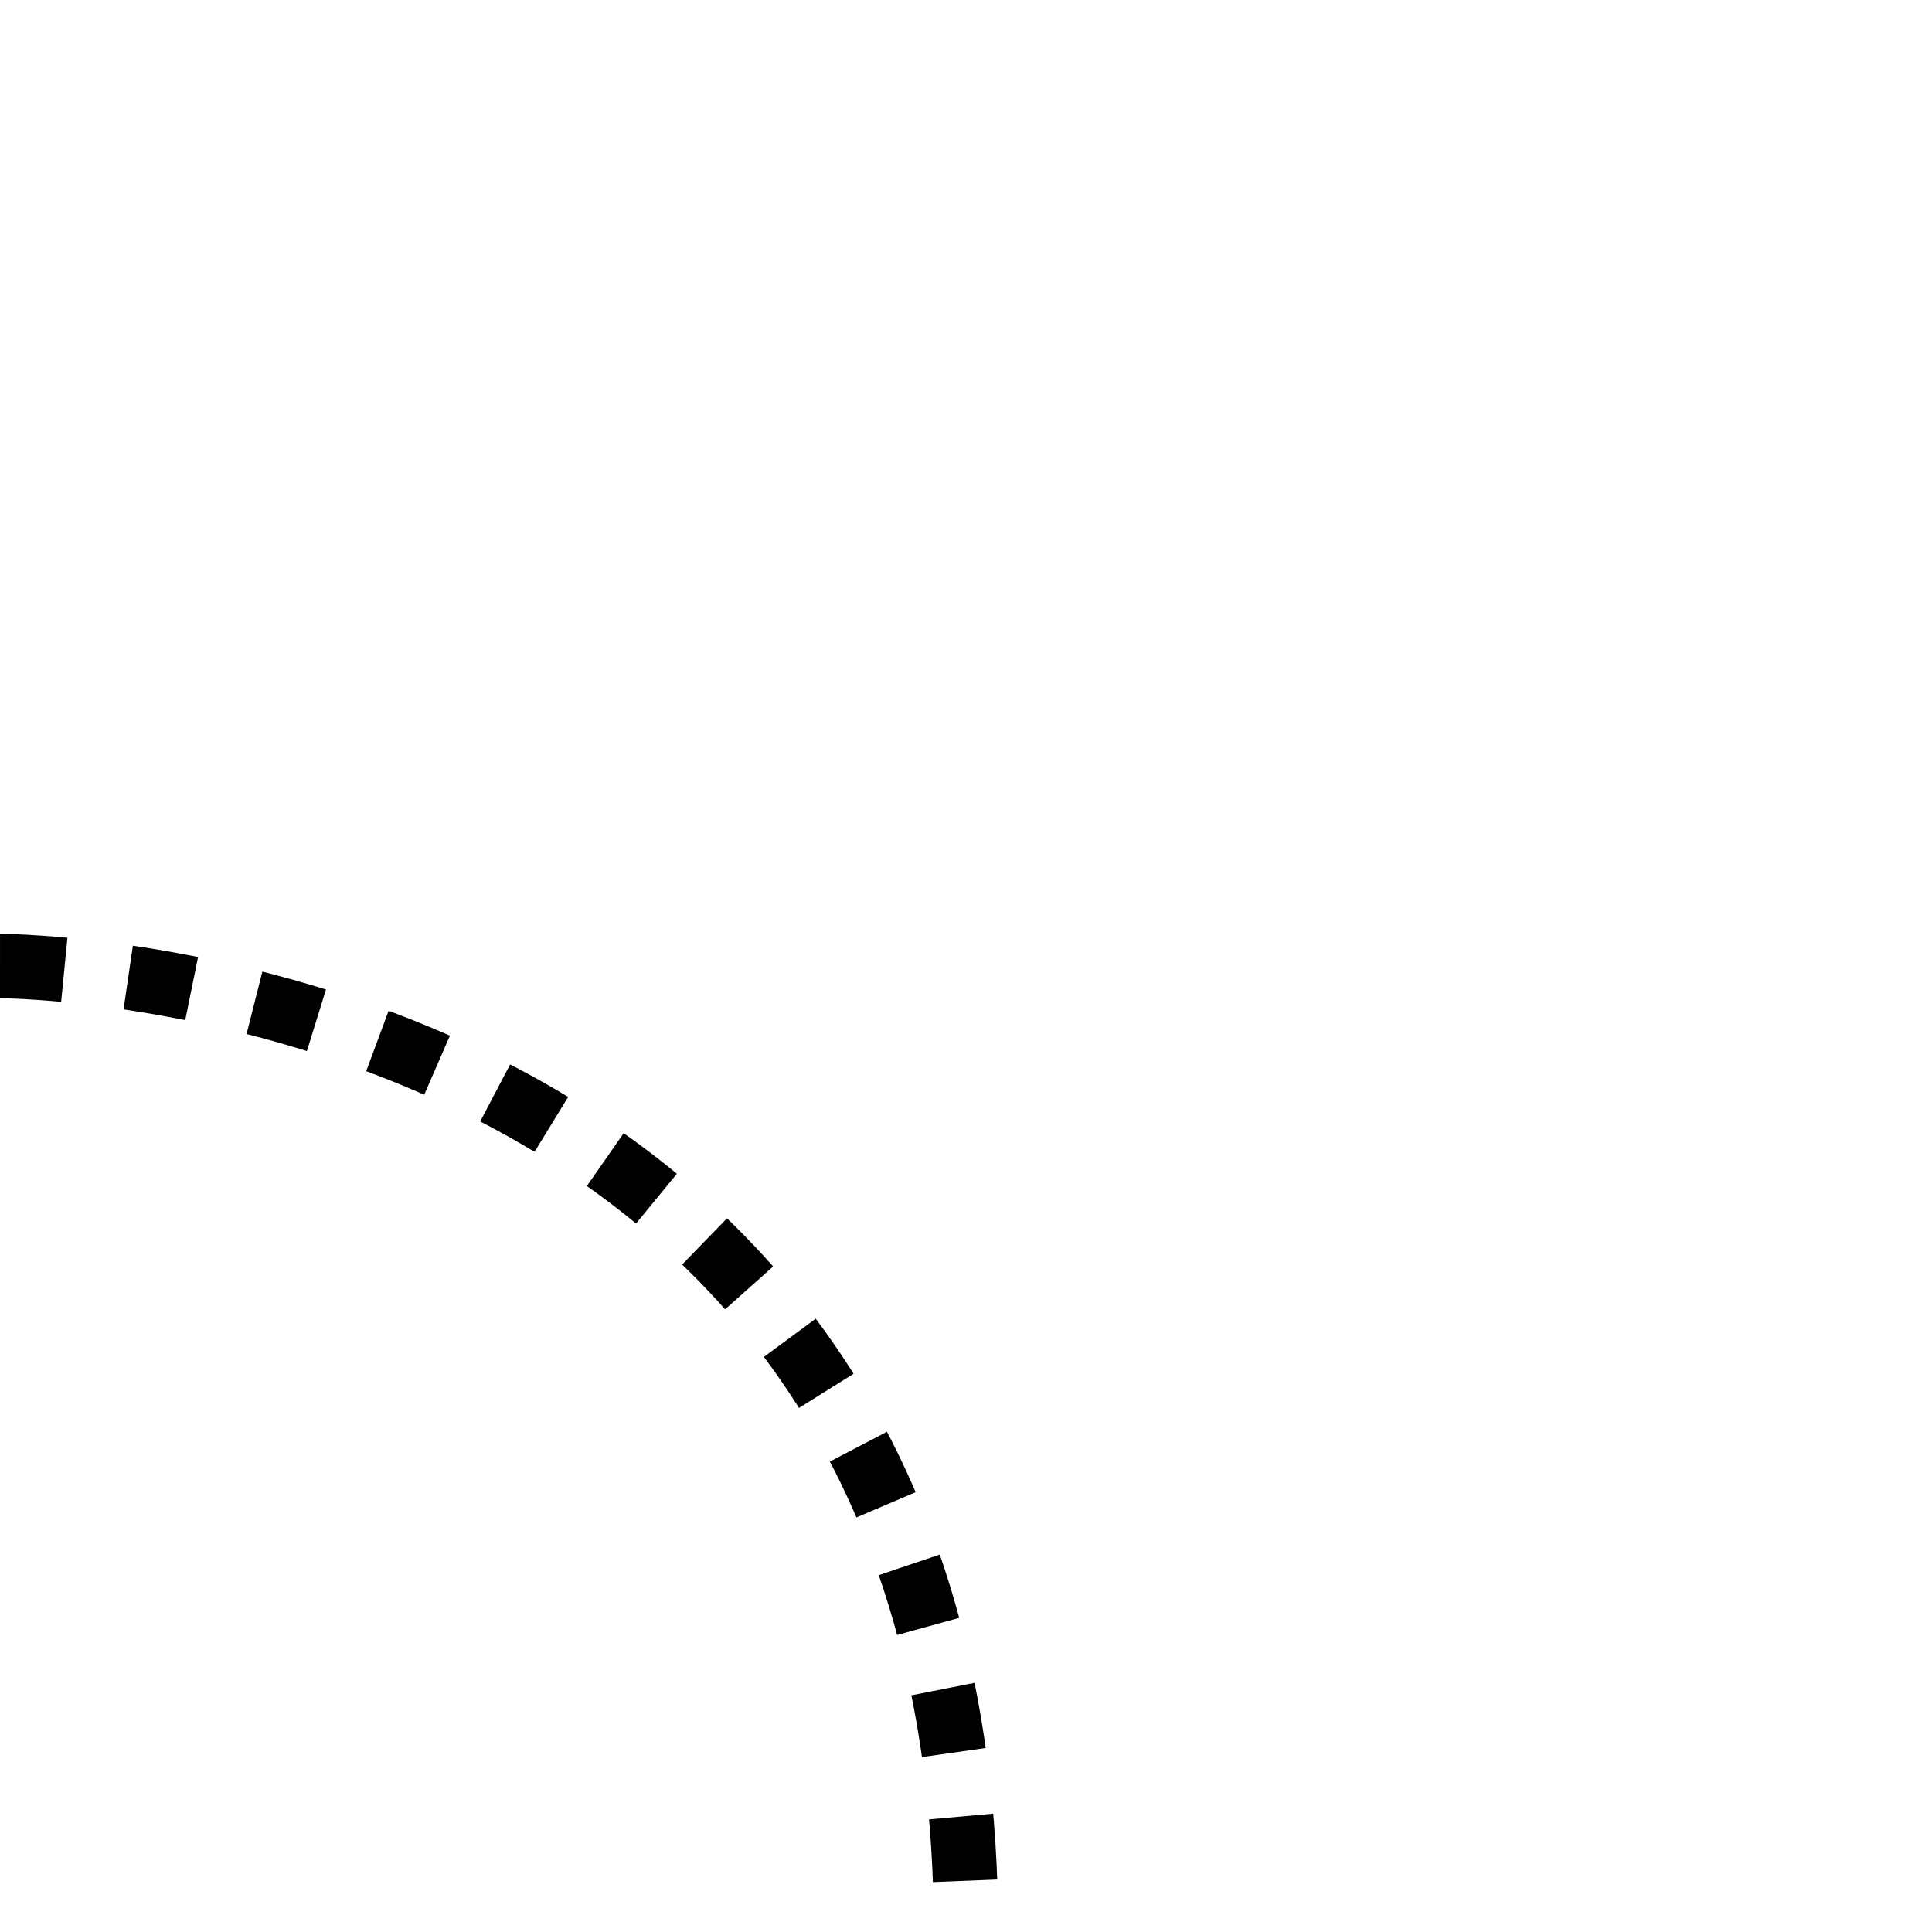
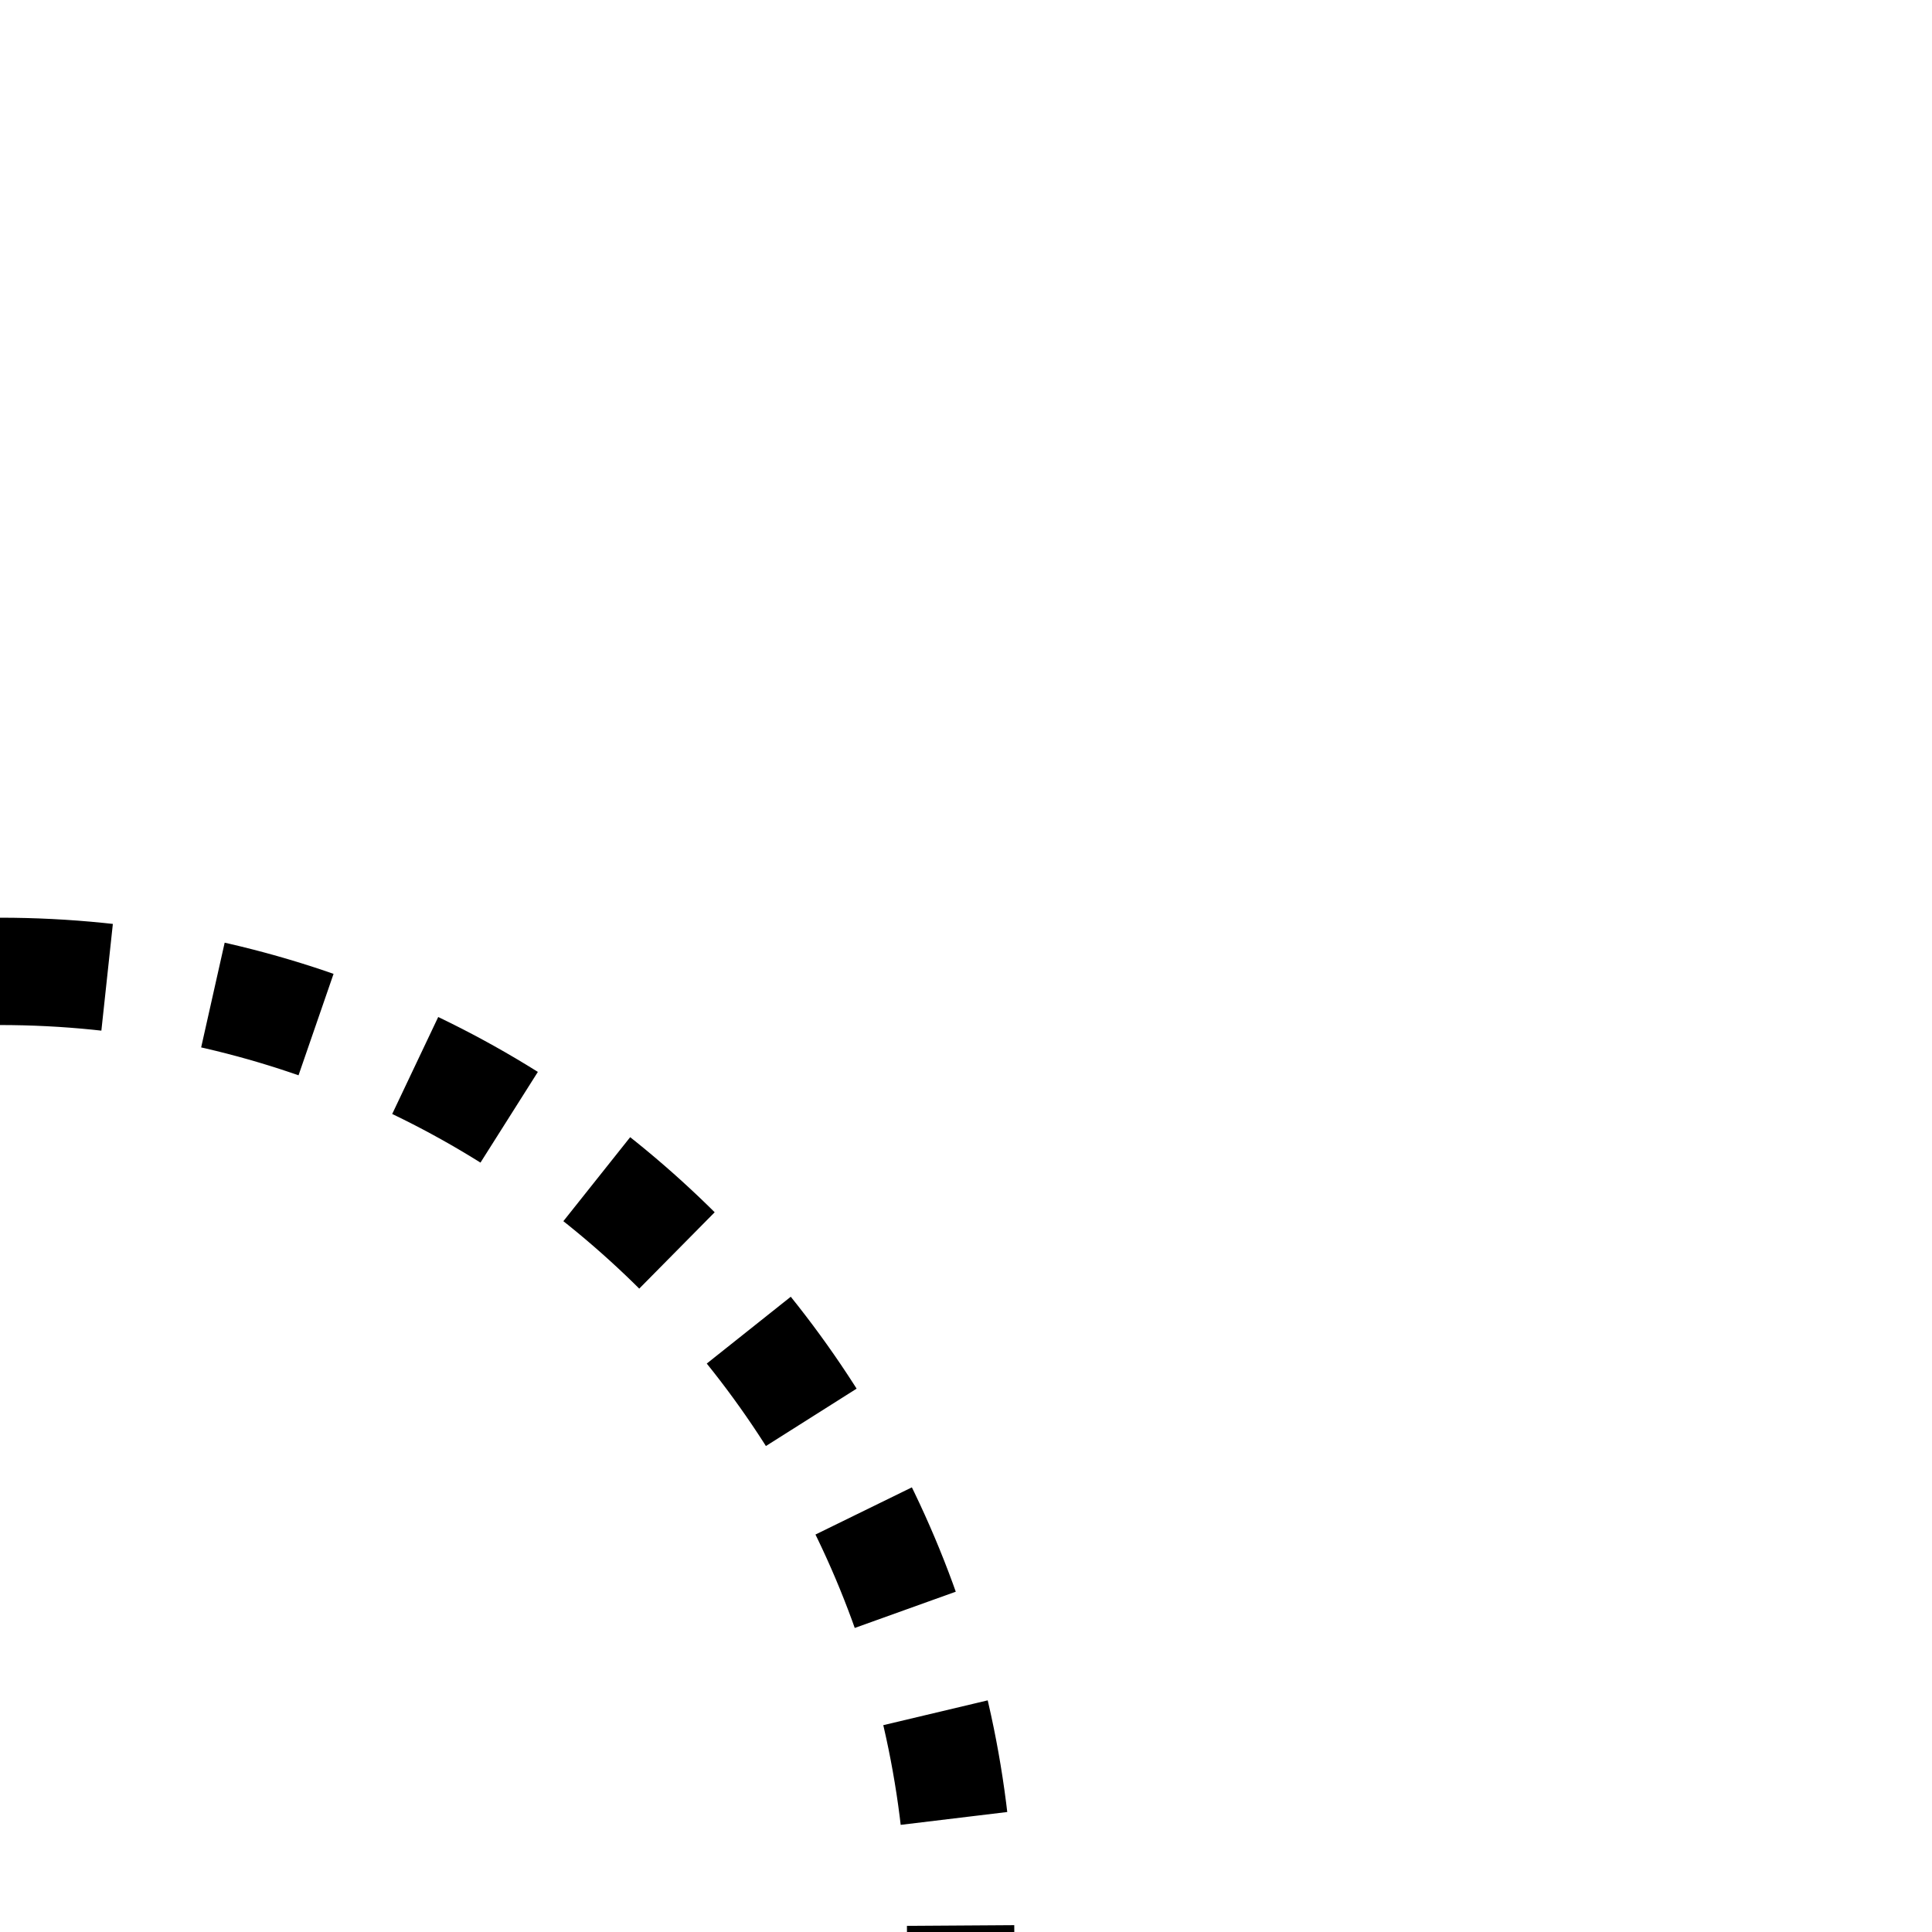
- <svg xmlns="http://www.w3.org/2000/svg" width="60mm" height="60mm" viewBox="0 0 60 60" version="1.1" id="svg5" xml:space="preserve">
-   <defs id="defs2" />
-   <g id="layer1" transform="translate(-79.99756,-121.0405)">
-     <path style="fill:none;stroke:#000000;stroke-width:2;stroke-dasharray:2, 2;stroke-dashoffset:0" d="m 79.998,151.041 c 0,0 30,0 30,30" id="path15030" />
-   </g>
+ <svg xmlns="http://www.w3.org/2000/svg" width="18mm" height="18mm" viewBox="0 0 18 18" version="1.1">
+   <path d="M 0,9.05 A 8.95,8.95 0 0 1 8.95,18" style="fill:none;stroke:#000000;stroke-width:1;stroke-dasharray:1,1;stroke-dashoffset:0" />
</svg>
